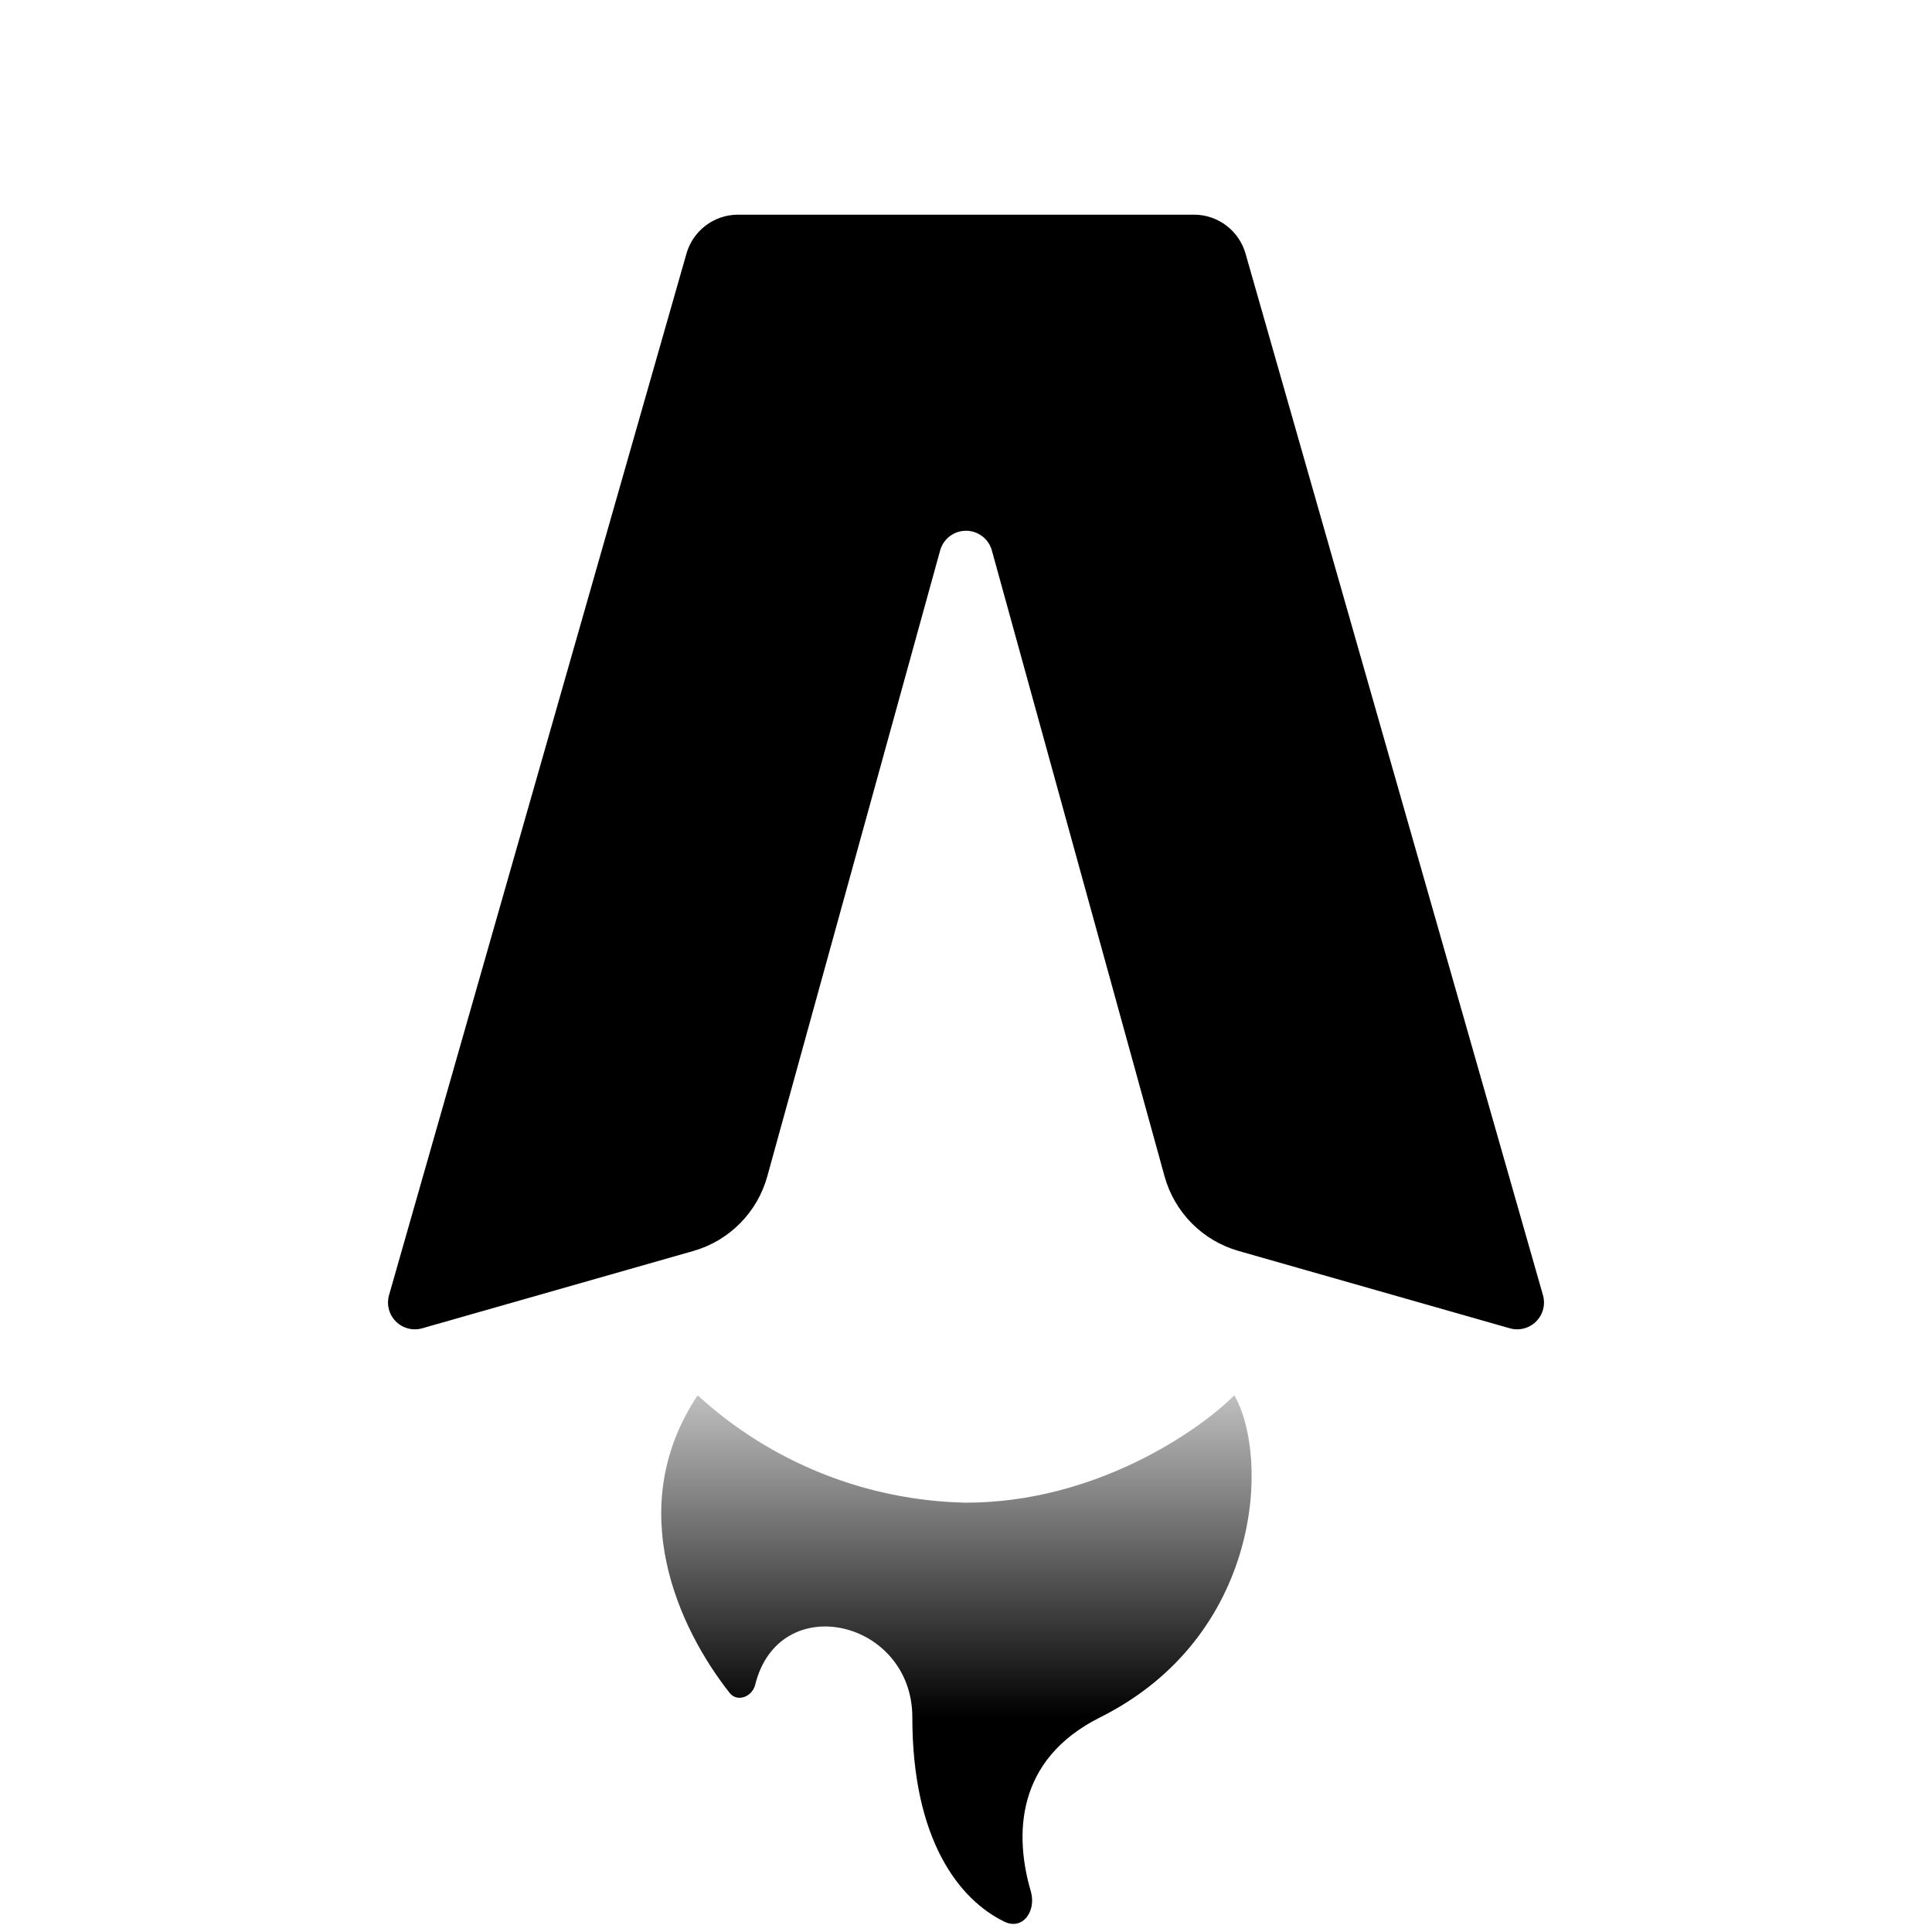
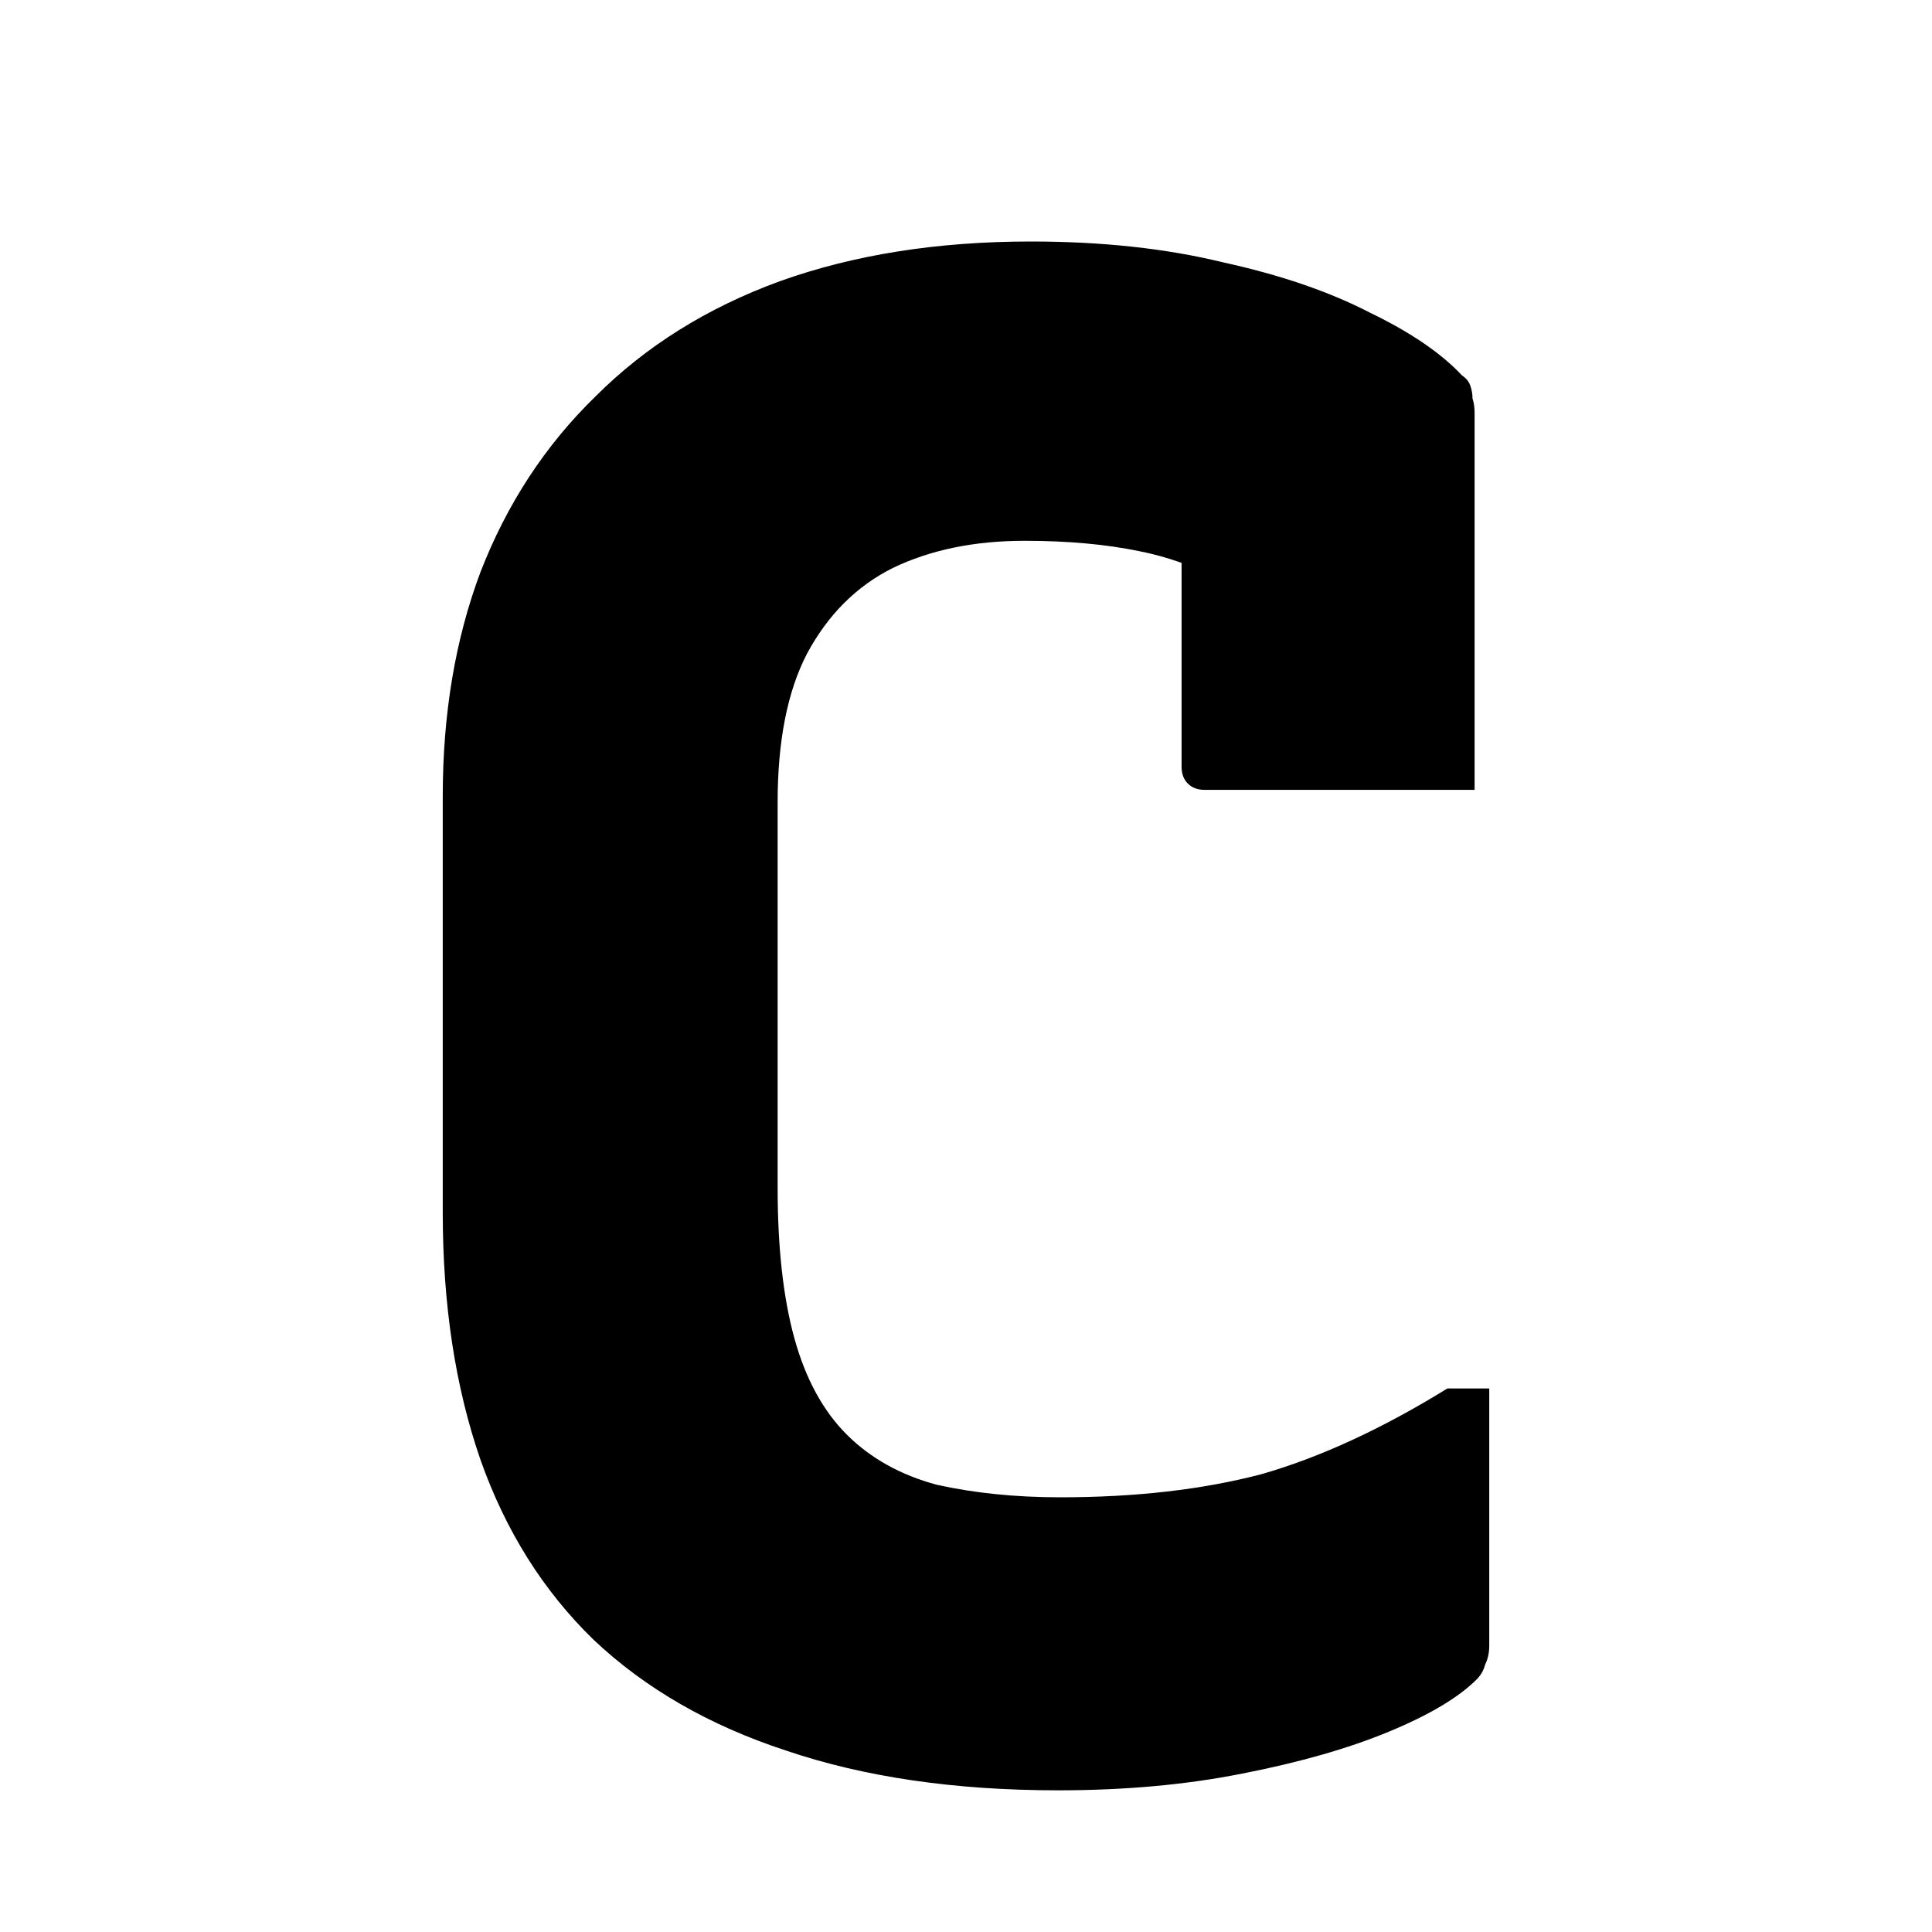
- <svg xmlns="http://www.w3.org/2000/svg" fill="none" viewBox="0 0 36 36">
-   <path fill="#000" d="M22.25 4h-8.5a1 1 0 0 0-.96.73l-5.54 19.4a.5.5 0 0 0 .62.62l5.05-1.44a2 2 0 0 0 1.38-1.4l3.22-11.66a.5.5 0 0 1 .96 0l3.22 11.67a2 2 0 0 0 1.38 1.39l5.05 1.44a.5.5 0 0 0 .62-.62l-5.54-19.4a1 1 0 0 0-.96-.73Z" />
-   <path fill="url(#gradient)" d="M18 28a7.63 7.63 0 0 1-5-2c-1.4 2.1-.35 4.35.6 5.55.14.17.41.07.47-.15.44-1.8 2.93-1.22 2.93.6 0 2.28.87 3.4 1.72 3.81.34.16.59-.2.49-.56-.31-1.05-.29-2.46 1.29-3.25 3-1.5 3.17-4.83 2.5-6-.67.67-2.6 2-5 2Z" />
-   <defs>
-     <linearGradient id="gradient" x1="16" x2="16" y1="32" y2="24" gradientUnits="userSpaceOnUse">
-       <stop stop-color="#000" />
-       <stop offset="1" stop-color="#000" stop-opacity="0" />
-     </linearGradient>
-   </defs>
-   <style>
-     @media (prefers-color-scheme:dark){:root{filter:invert(100%)}}
-   </style>
+ <svg xmlns="http://www.w3.org/2000/svg" width="48" height="48" viewBox="0 0 48 48" fill="none">
+   <path d="M26.288 44.48C23.723 44.48 21.469 44.151 19.528 43.492C17.621 42.868 16.027 41.949 14.744 40.736C13.496 39.523 12.56 38.032 11.936 36.264C11.312 34.461 11 32.416 11 30.128V19.78C11 17.735 11.312 15.88 11.936 14.216C12.595 12.517 13.548 11.061 14.796 9.848C16.044 8.6 17.569 7.647 19.372 6.988C21.209 6.329 23.289 6 25.612 6C27.38 6 28.975 6.173 30.396 6.52C31.817 6.832 33.031 7.248 34.036 7.768C35.041 8.253 35.804 8.773 36.324 9.328C36.428 9.397 36.497 9.484 36.532 9.588C36.567 9.692 36.584 9.796 36.584 9.9C36.619 10.004 36.636 10.125 36.636 10.264C36.636 11.547 36.636 13.055 36.636 14.788C36.636 16.487 36.636 18.099 36.636 19.624C35.527 19.624 34.4 19.624 33.256 19.624C32.147 19.624 31.037 19.624 29.928 19.624C29.755 19.624 29.616 19.572 29.512 19.468C29.408 19.364 29.356 19.225 29.356 19.052C29.356 18.497 29.356 17.925 29.356 17.336C29.356 16.747 29.356 16.071 29.356 15.308C29.356 14.545 29.356 13.627 29.356 12.552L30.812 14.684C30.015 14.199 29.183 13.869 28.316 13.696C27.484 13.523 26.531 13.436 25.456 13.436C24.208 13.436 23.116 13.661 22.18 14.112C21.279 14.563 20.568 15.273 20.048 16.244C19.563 17.18 19.32 18.411 19.32 19.936V29.504C19.32 30.995 19.459 32.243 19.736 33.248C20.013 34.253 20.447 35.051 21.036 35.64C21.625 36.229 22.371 36.645 23.272 36.888C24.208 37.096 25.231 37.2 26.34 37.2C28.212 37.2 29.876 37.009 31.332 36.628C32.788 36.212 34.331 35.501 35.96 34.496H37C37 35.051 37 35.588 37 36.108C37 36.628 37 37.148 37 37.668C37 38.153 37 38.673 37 39.228C37 39.748 37 40.303 37 40.892C37 41.065 36.965 41.221 36.896 41.36C36.861 41.499 36.792 41.62 36.688 41.724C36.237 42.175 35.509 42.608 34.504 43.024C33.499 43.44 32.285 43.787 30.864 44.064C29.477 44.341 27.952 44.48 26.288 44.48Z" fill="black" />
</svg>
